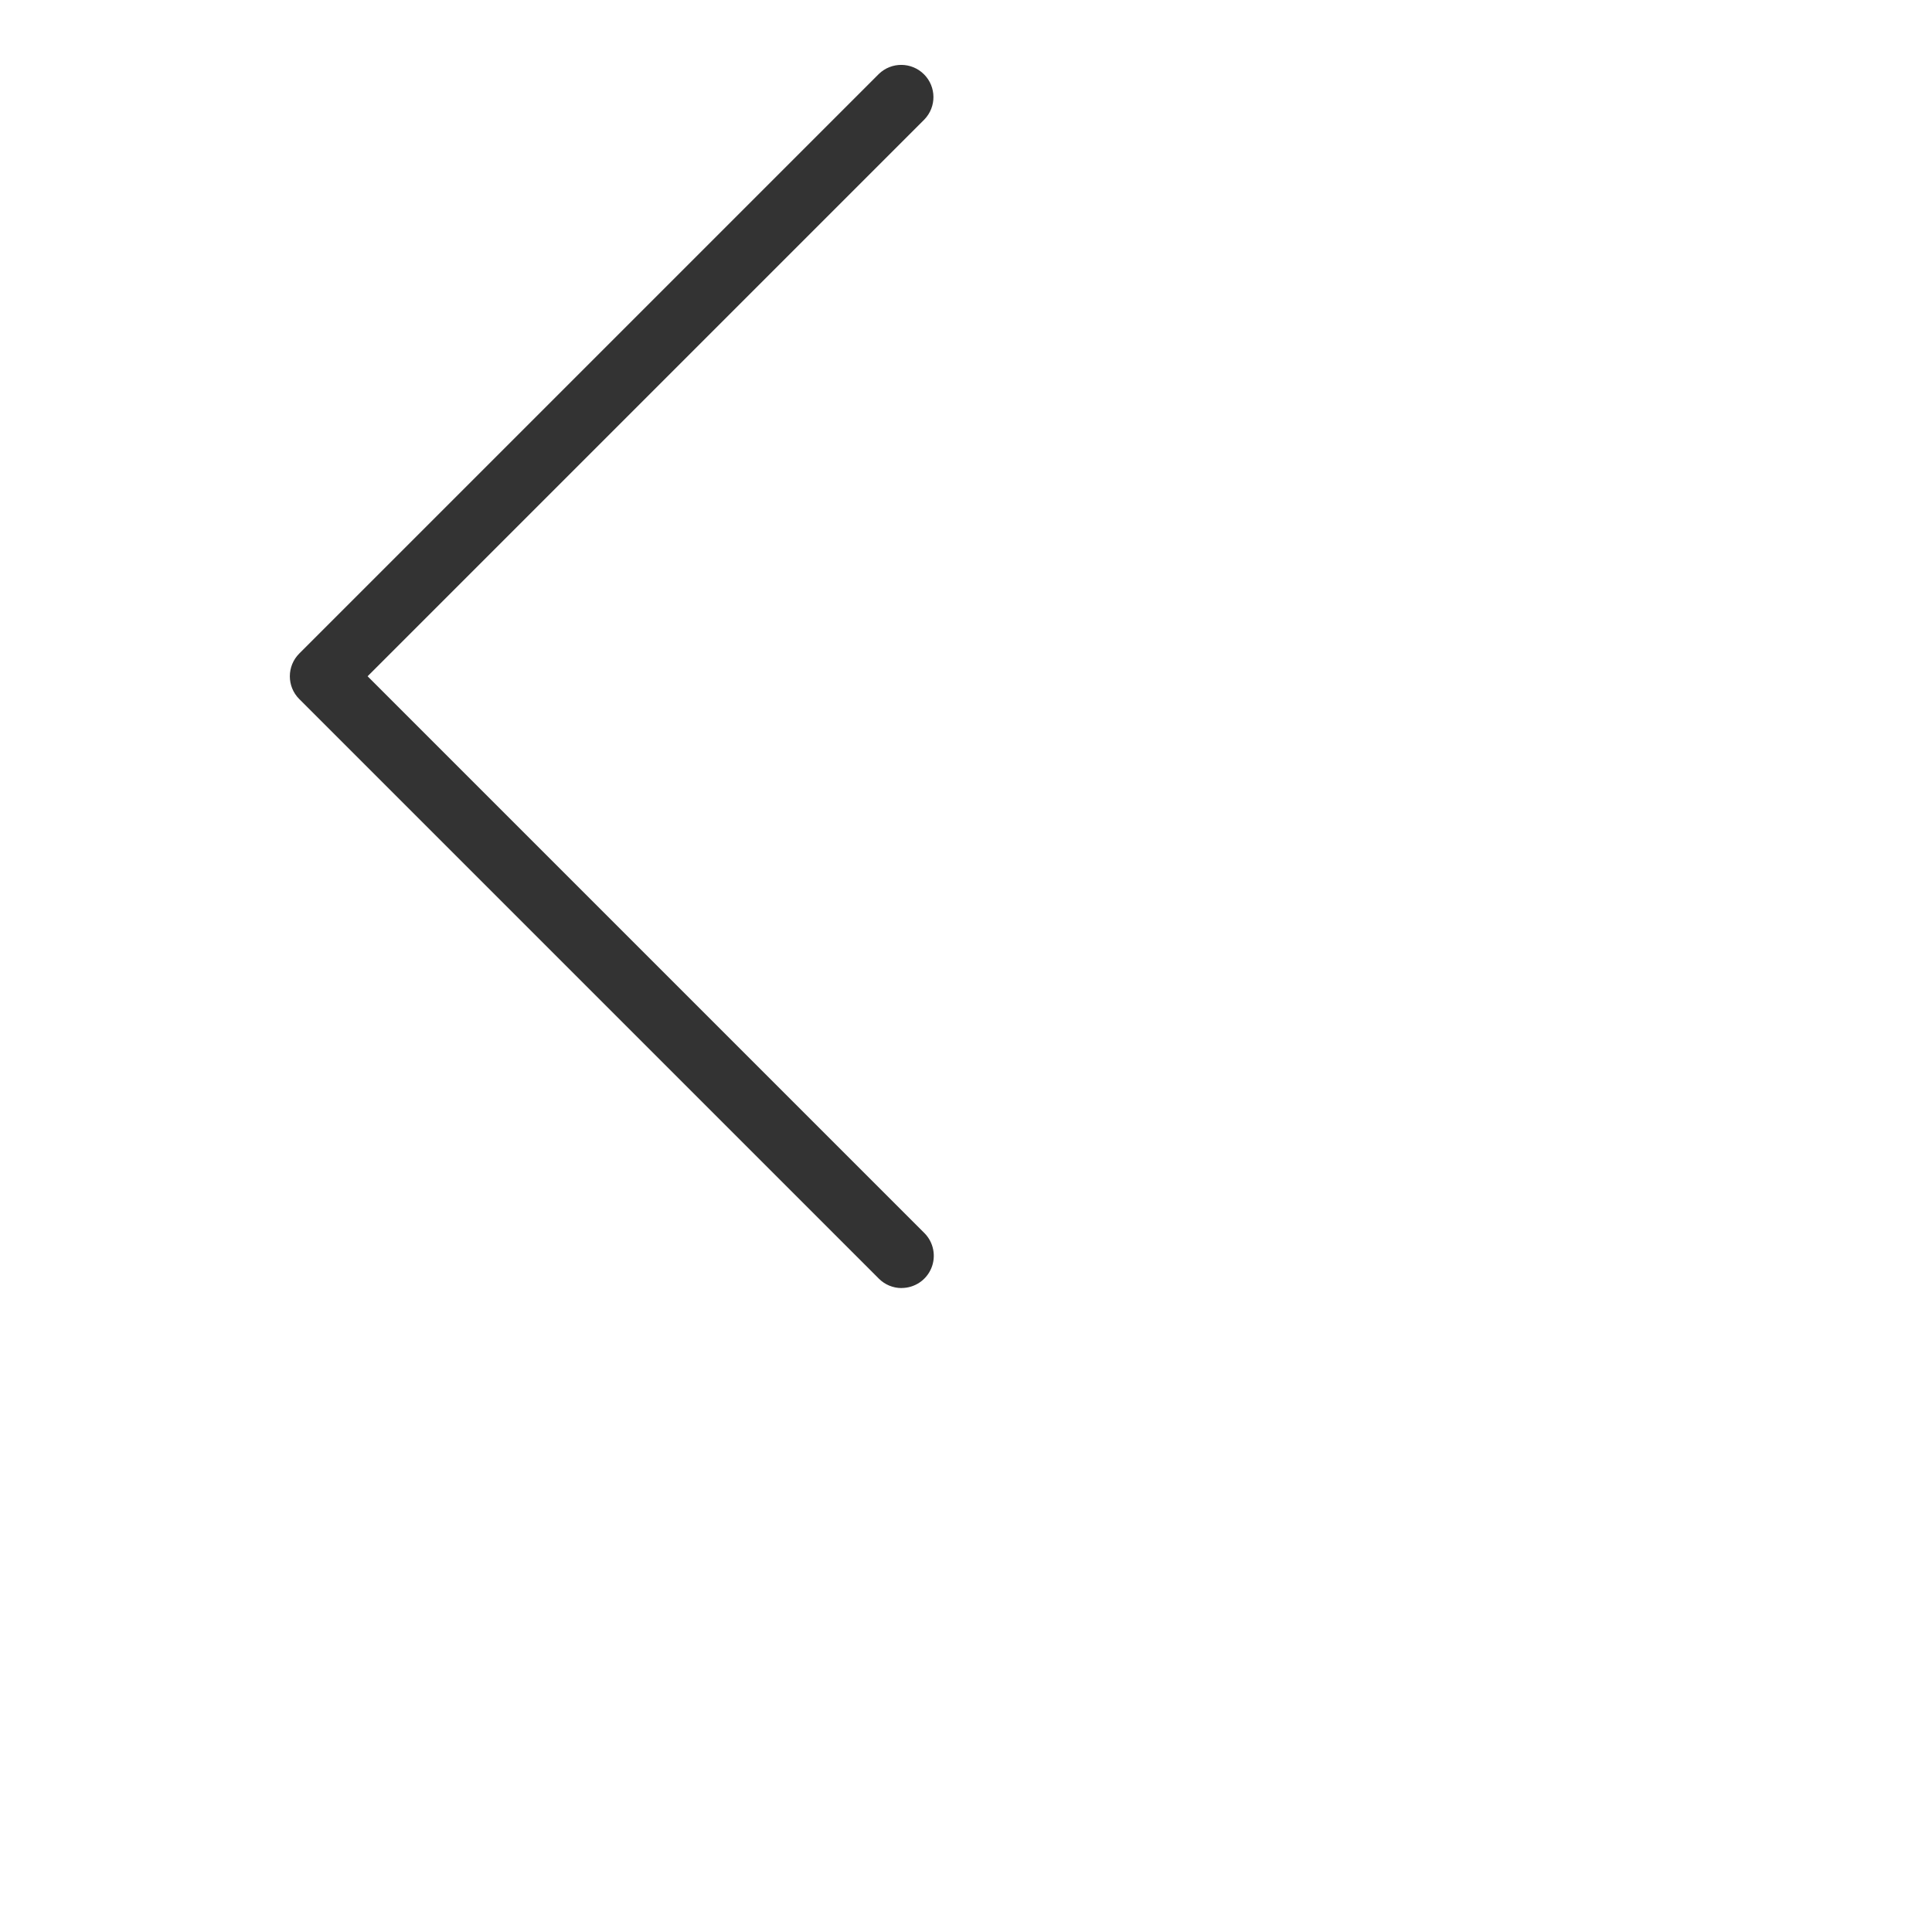
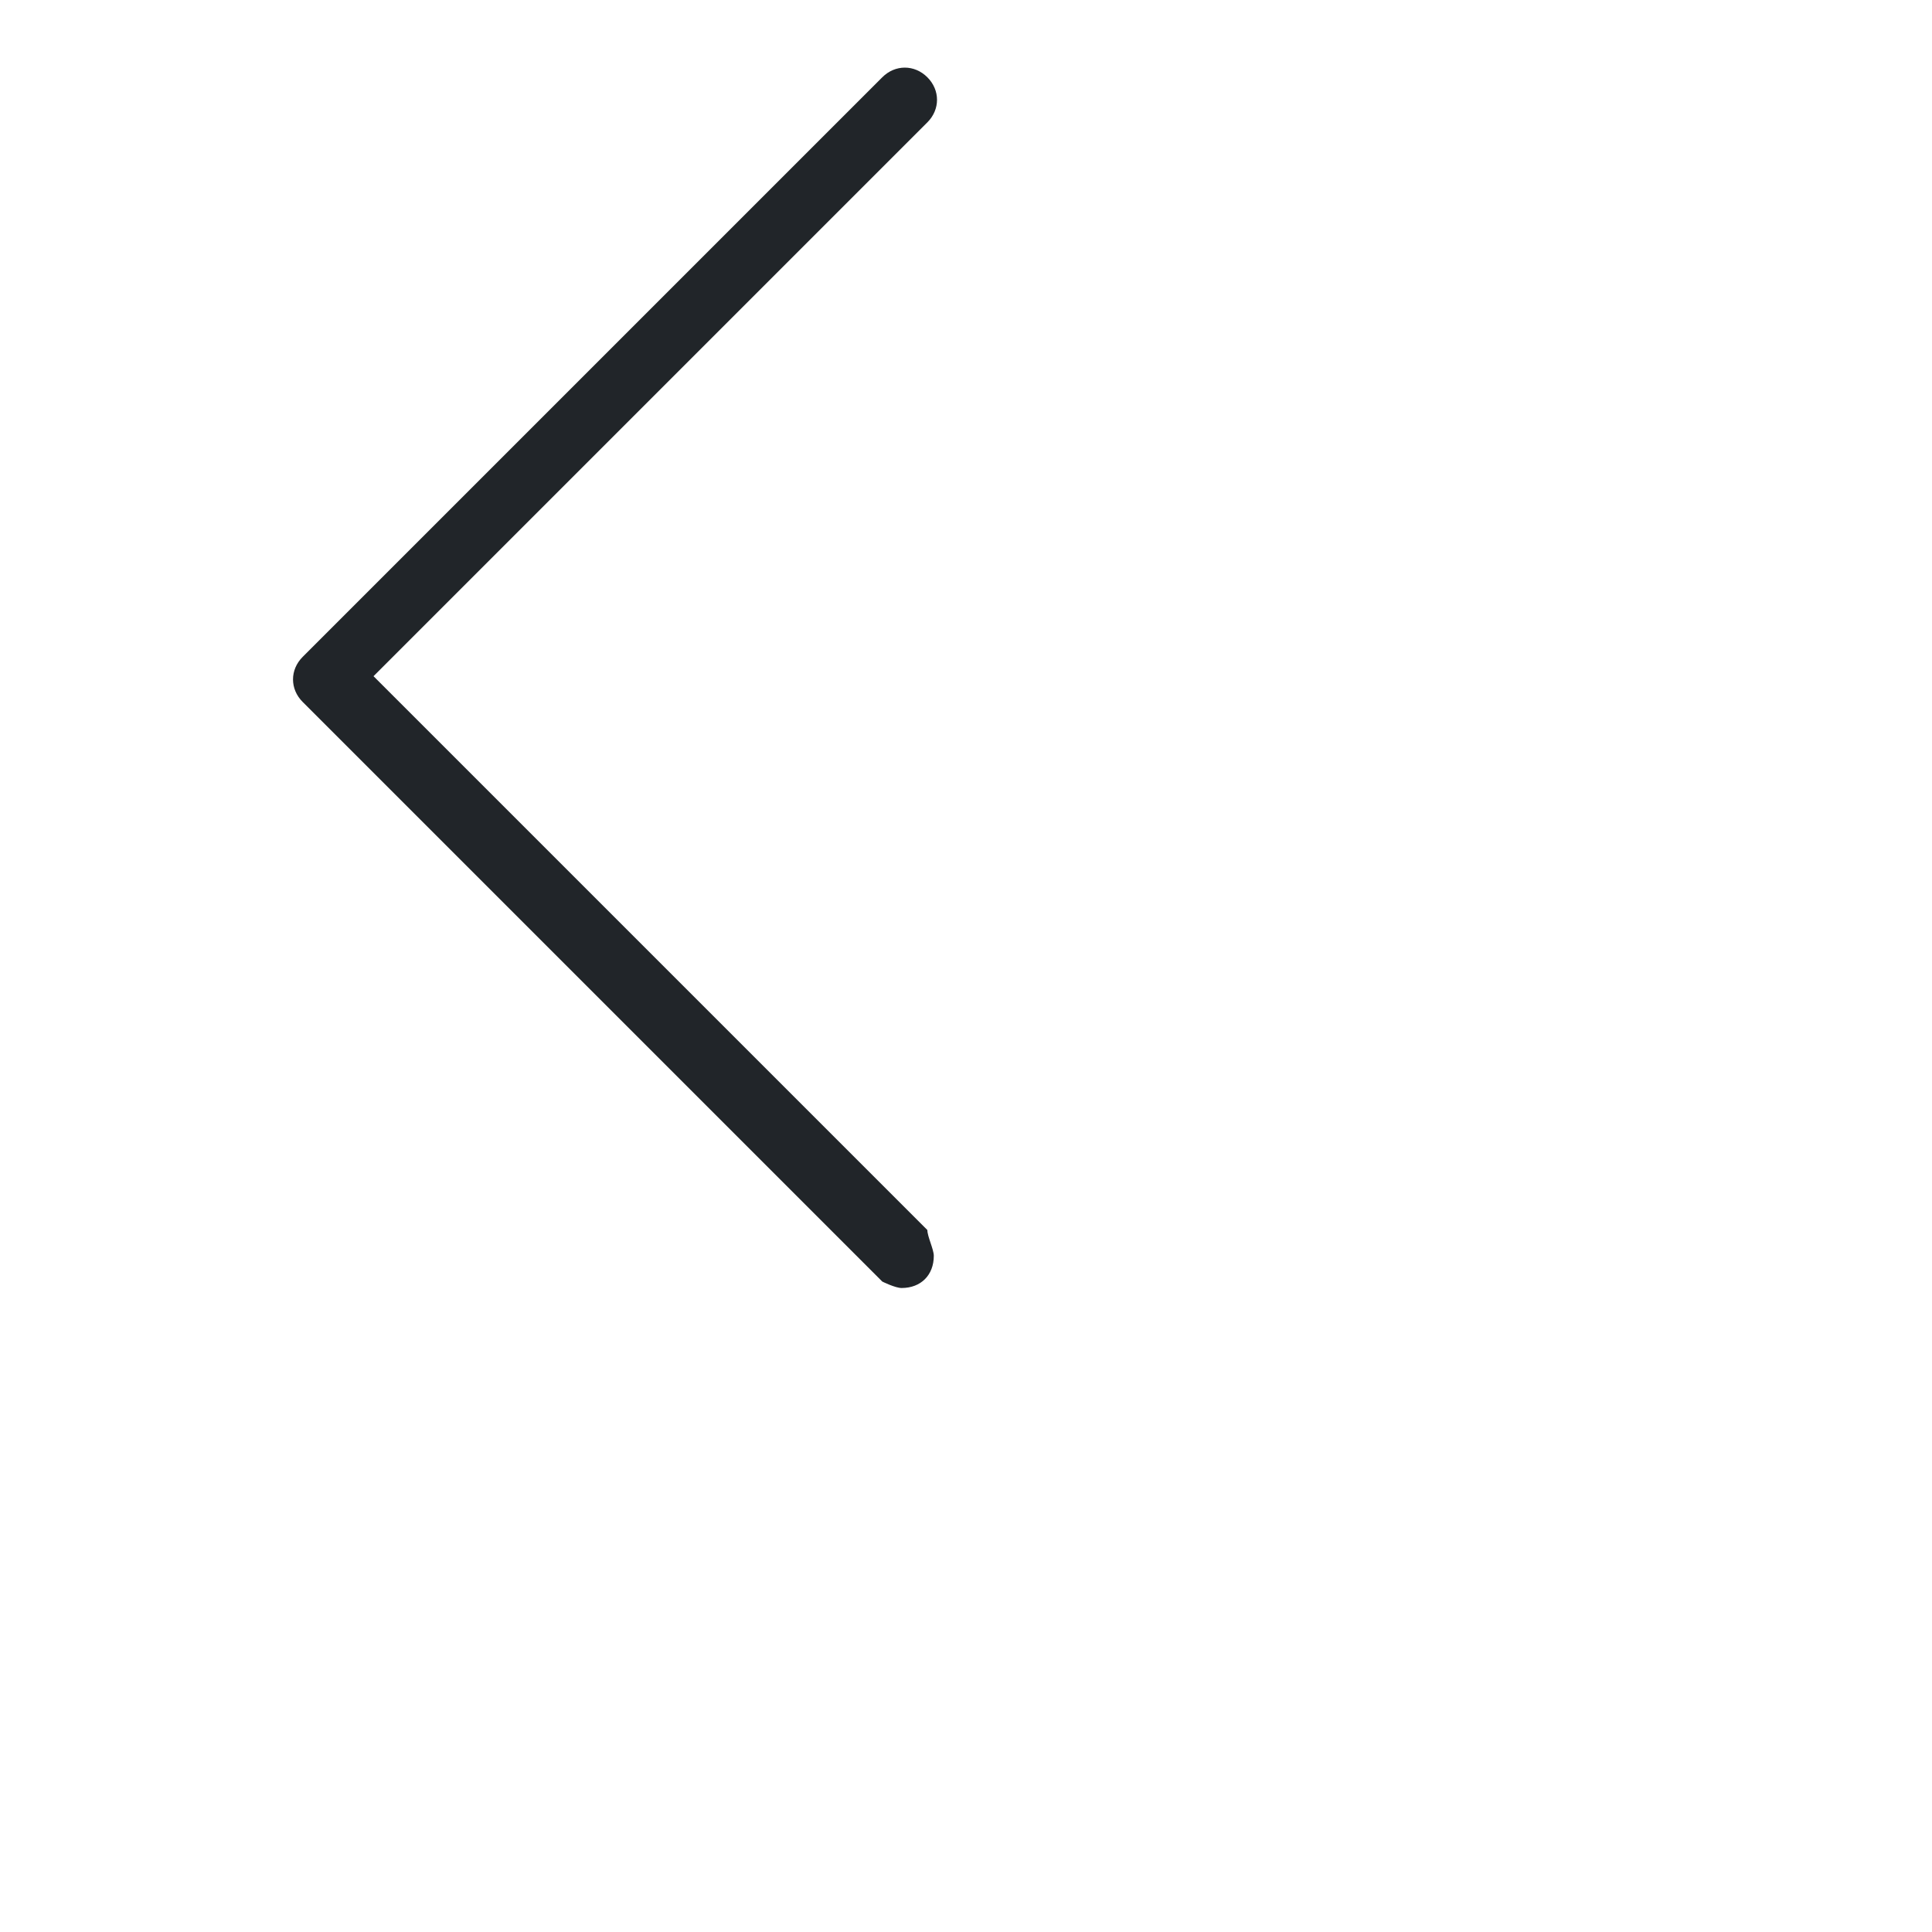
- <svg xmlns="http://www.w3.org/2000/svg" width="30" height="30">
-   <path fill="#333" d="M14 20a.5.5 0 0 0 .354-.853l-8.646-8.646 8.646-8.646a.5.5 0 0 0-.707-.707l-9 9a.5.5 0 0 0 0 .707l9 9a.498.498 0 0 0 .354.146z" />
+ <svg xmlns="http://www.w3.org/2000/svg" version="1.1" id="Layer_1" x="0px" y="0px" width="30px" height="30px" viewBox="0 0 30 30" style="enable-background:new 0 0 30 30;" xml:space="preserve">
+   <style type="text/css">
+ 	.st0{fill:#212529;}
+ </style>
+   <path class="st0" d="M14,20c0.3,0,0.5-0.2,0.5-0.5c0-0.1-0.1-0.3-0.1-0.4l-8.6-8.6l8.6-8.6c0.2-0.2,0.2-0.5,0-0.7  c-0.2-0.2-0.5-0.2-0.7,0l-9,9c-0.2,0.2-0.2,0.5,0,0.7l9,9C13.7,19.9,13.9,20,14,20L14,20z" />
</svg>
